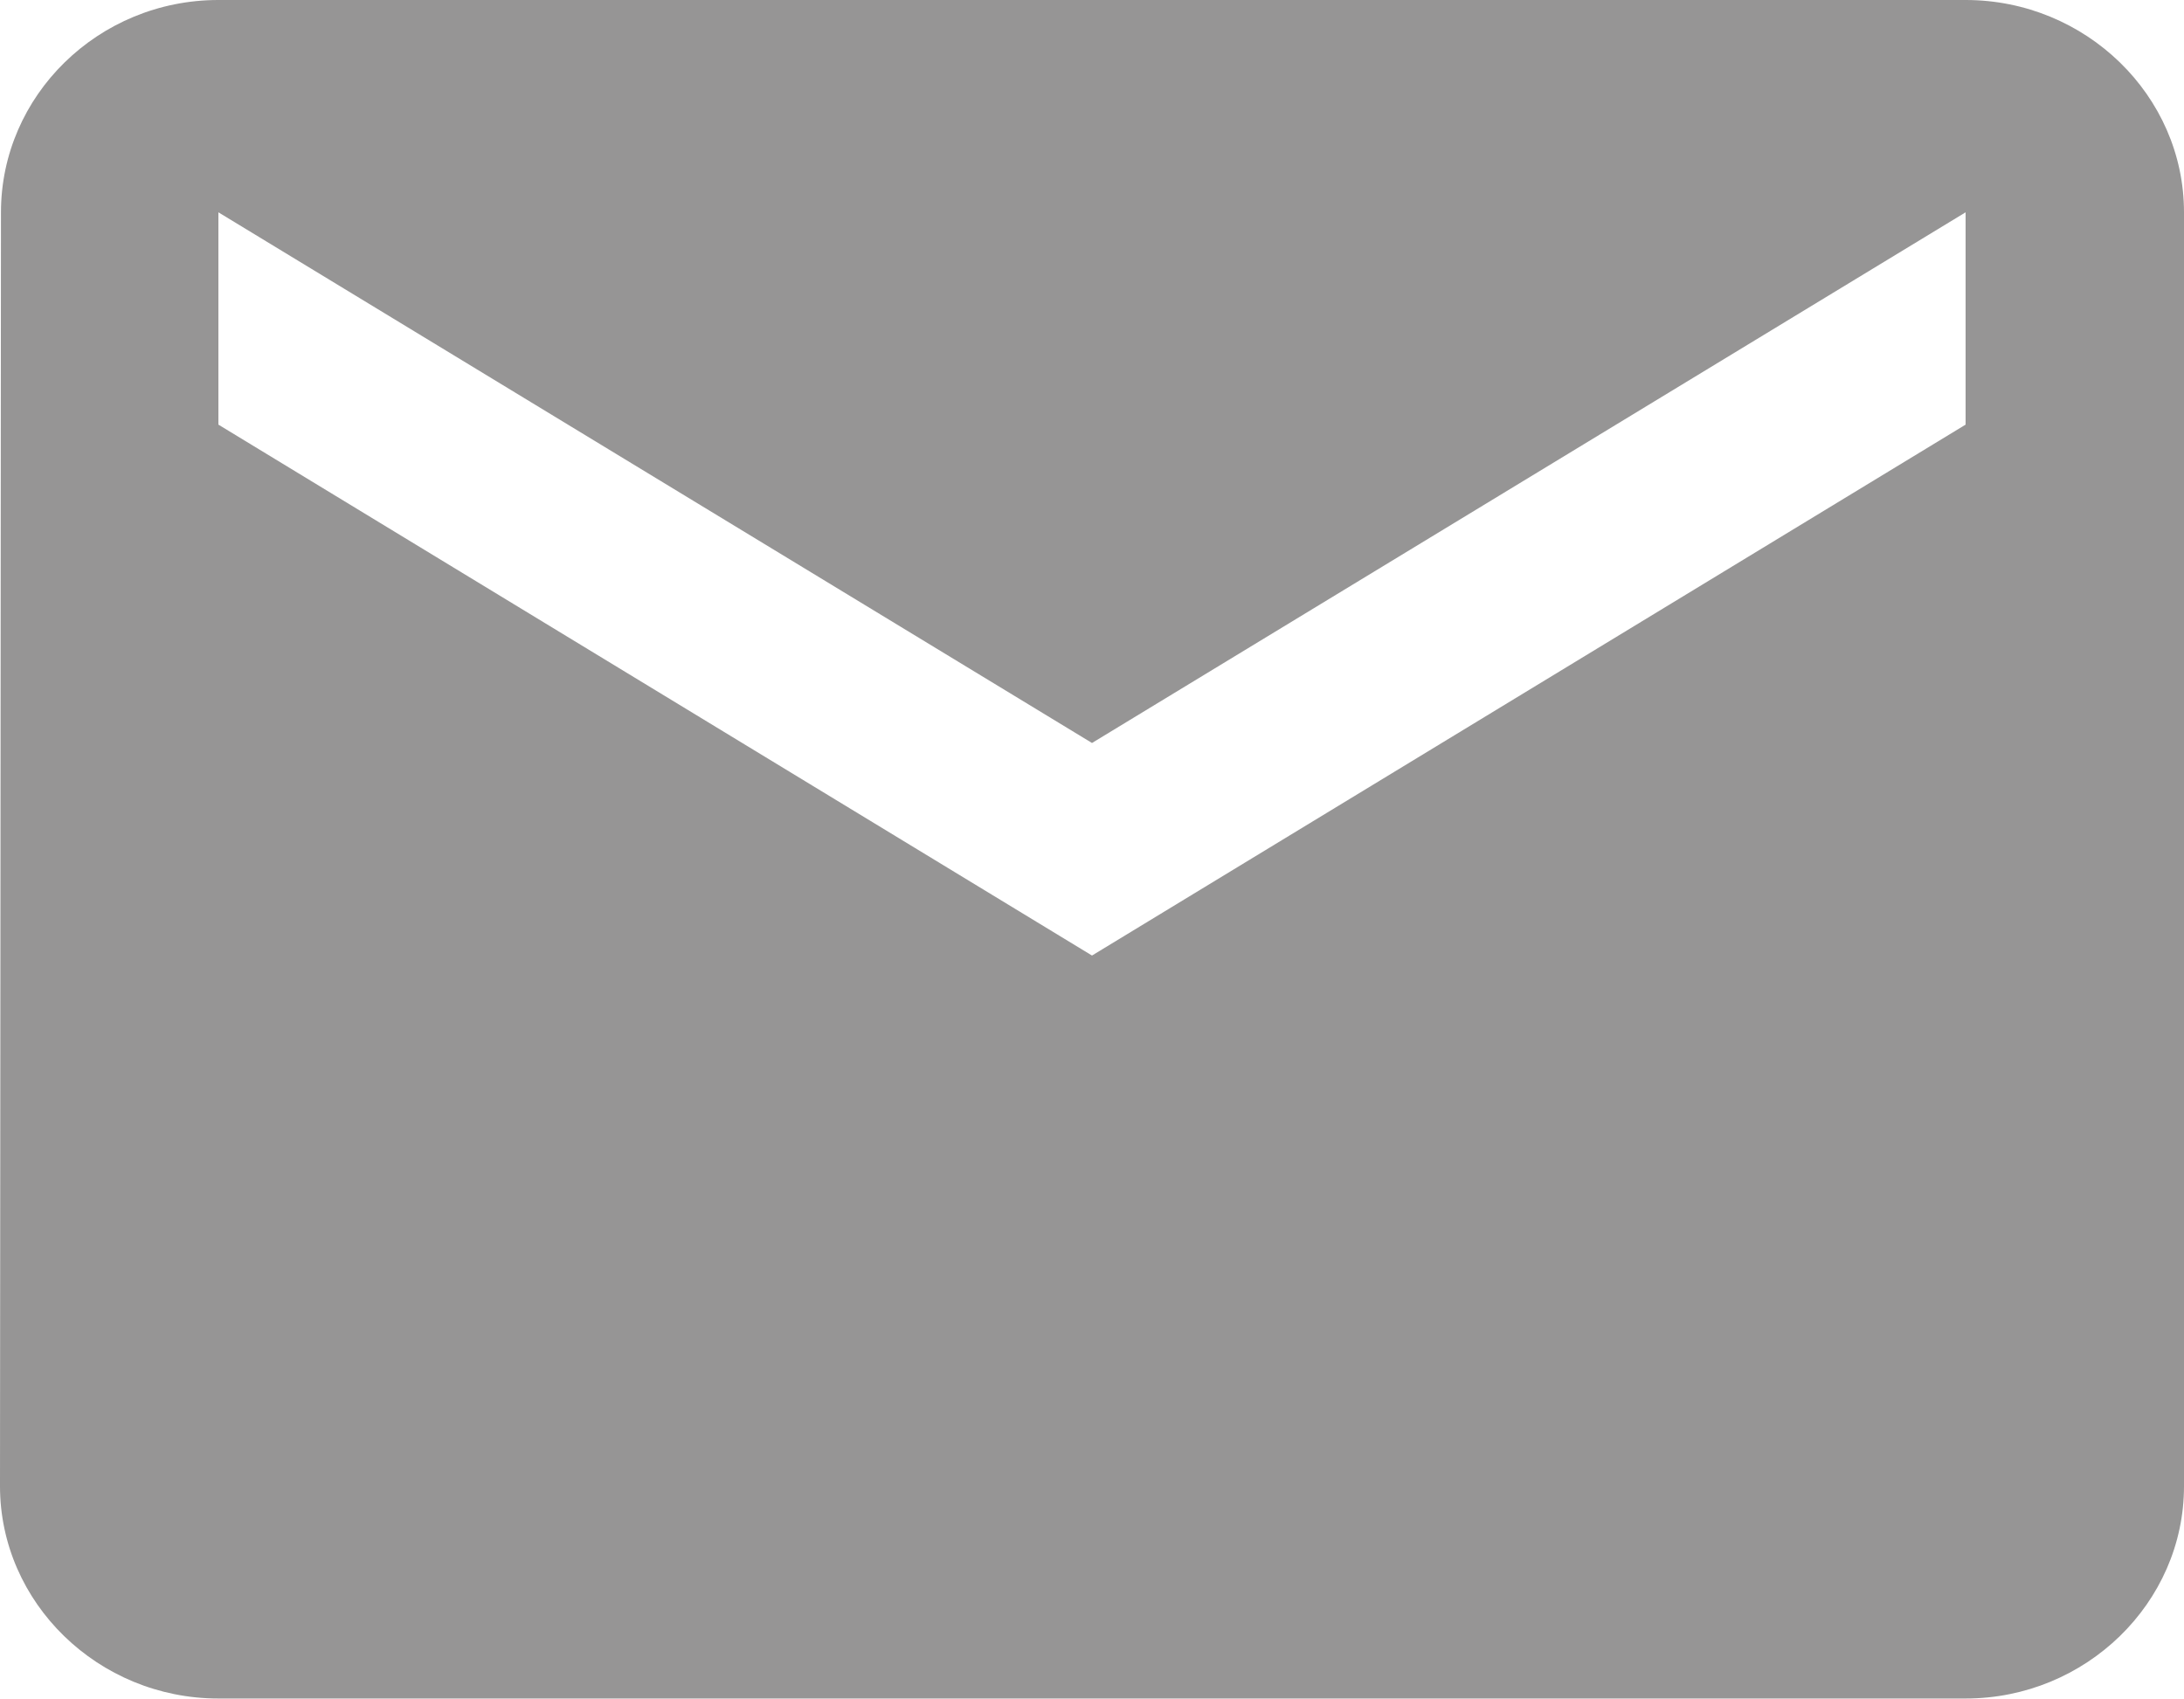
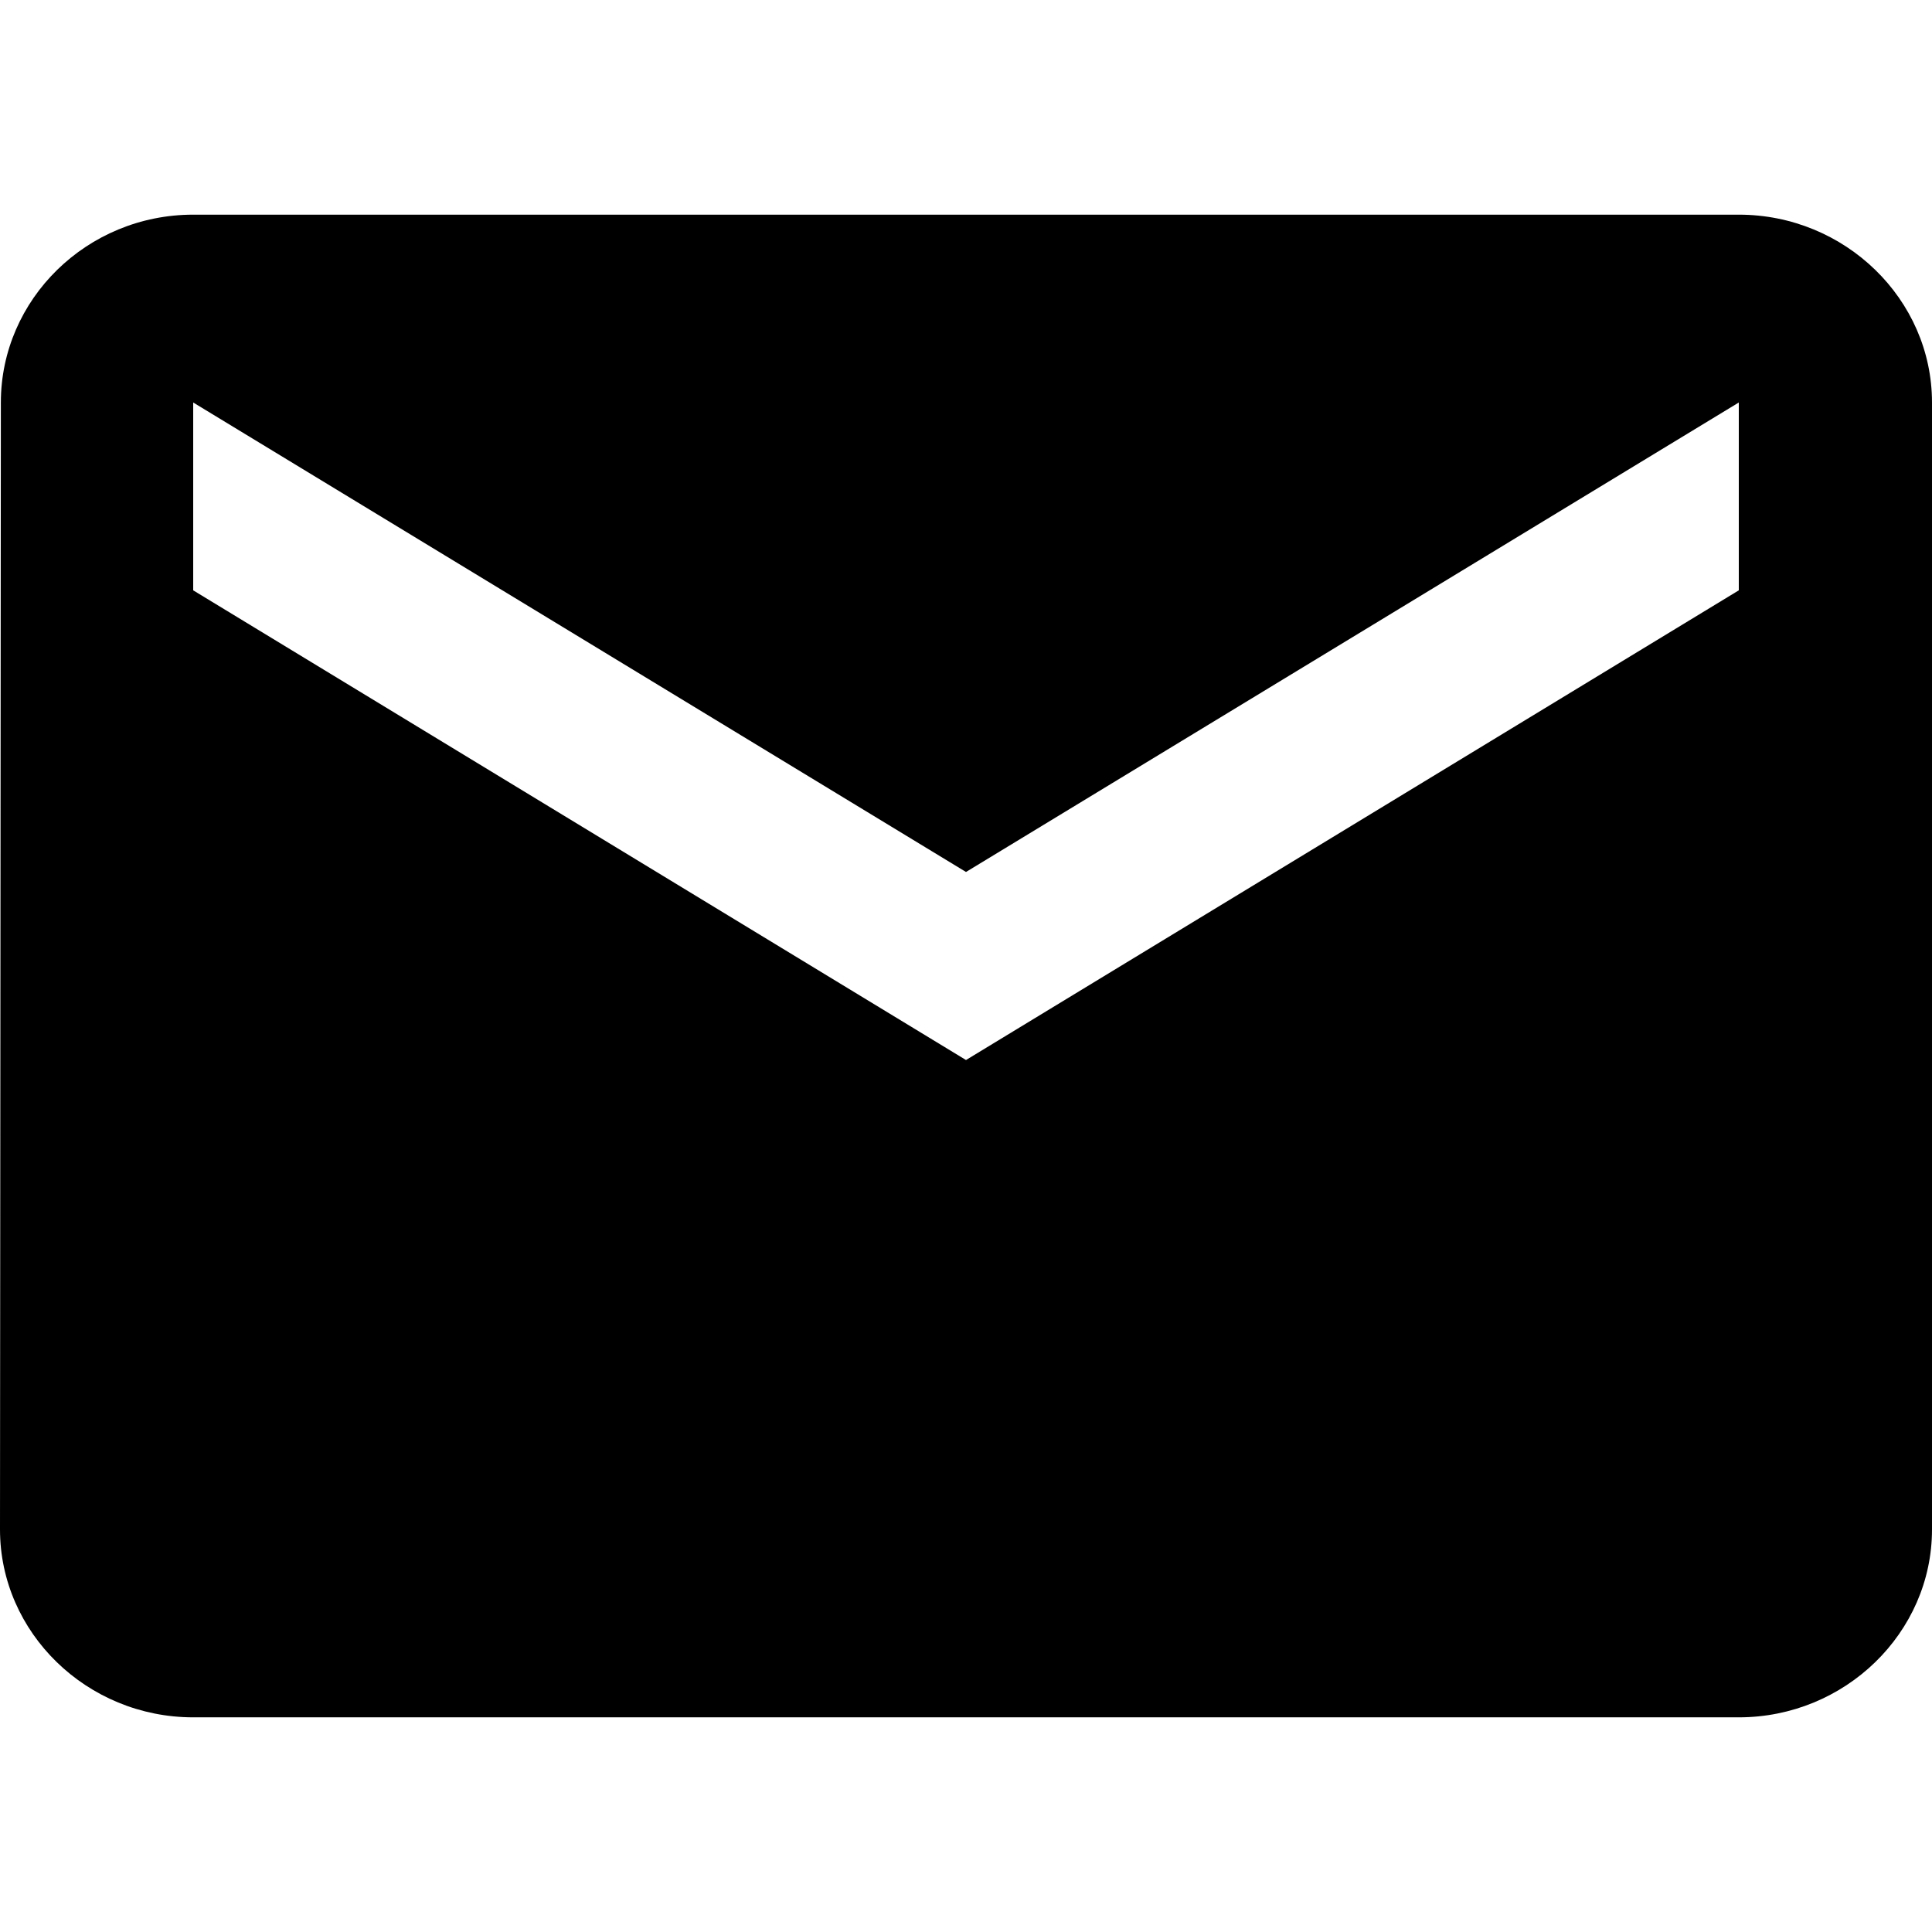
- <svg xmlns="http://www.w3.org/2000/svg" width="9" height="7" viewBox="0 0 9 7" fill="none">
-   <path d="M8.1 0H0.9C0.405 0 0.004 0.394 0.004 0.875L0 6.125C0 6.606 0.405 7 0.9 7H8.1C8.595 7 9 6.606 9 6.125V0.875C9 0.394 8.595 0 8.1 0ZM8.1 1.75L4.5 3.938L0.9 1.75V0.875L4.5 3.062L8.1 0.875V1.75Z" fill="#969595" />
+ <svg xmlns="http://www.w3.org/2000/svg" width="20" height="20" viewBox="0 0 9 7" fill="none">
+   <path d="M8.1 0H0.9C0.405 0 0.004 0.394 0.004 0.875L0 6.125C0 6.606 0.405 7 0.9 7H8.1C8.595 7 9 6.606 9 6.125V0.875C9 0.394 8.595 0 8.1 0ZM8.1 1.75L4.5 3.938L0.9 1.75V0.875L4.5 3.062L8.1 0.875V1.75Z" fill="currentColor" />
</svg>
